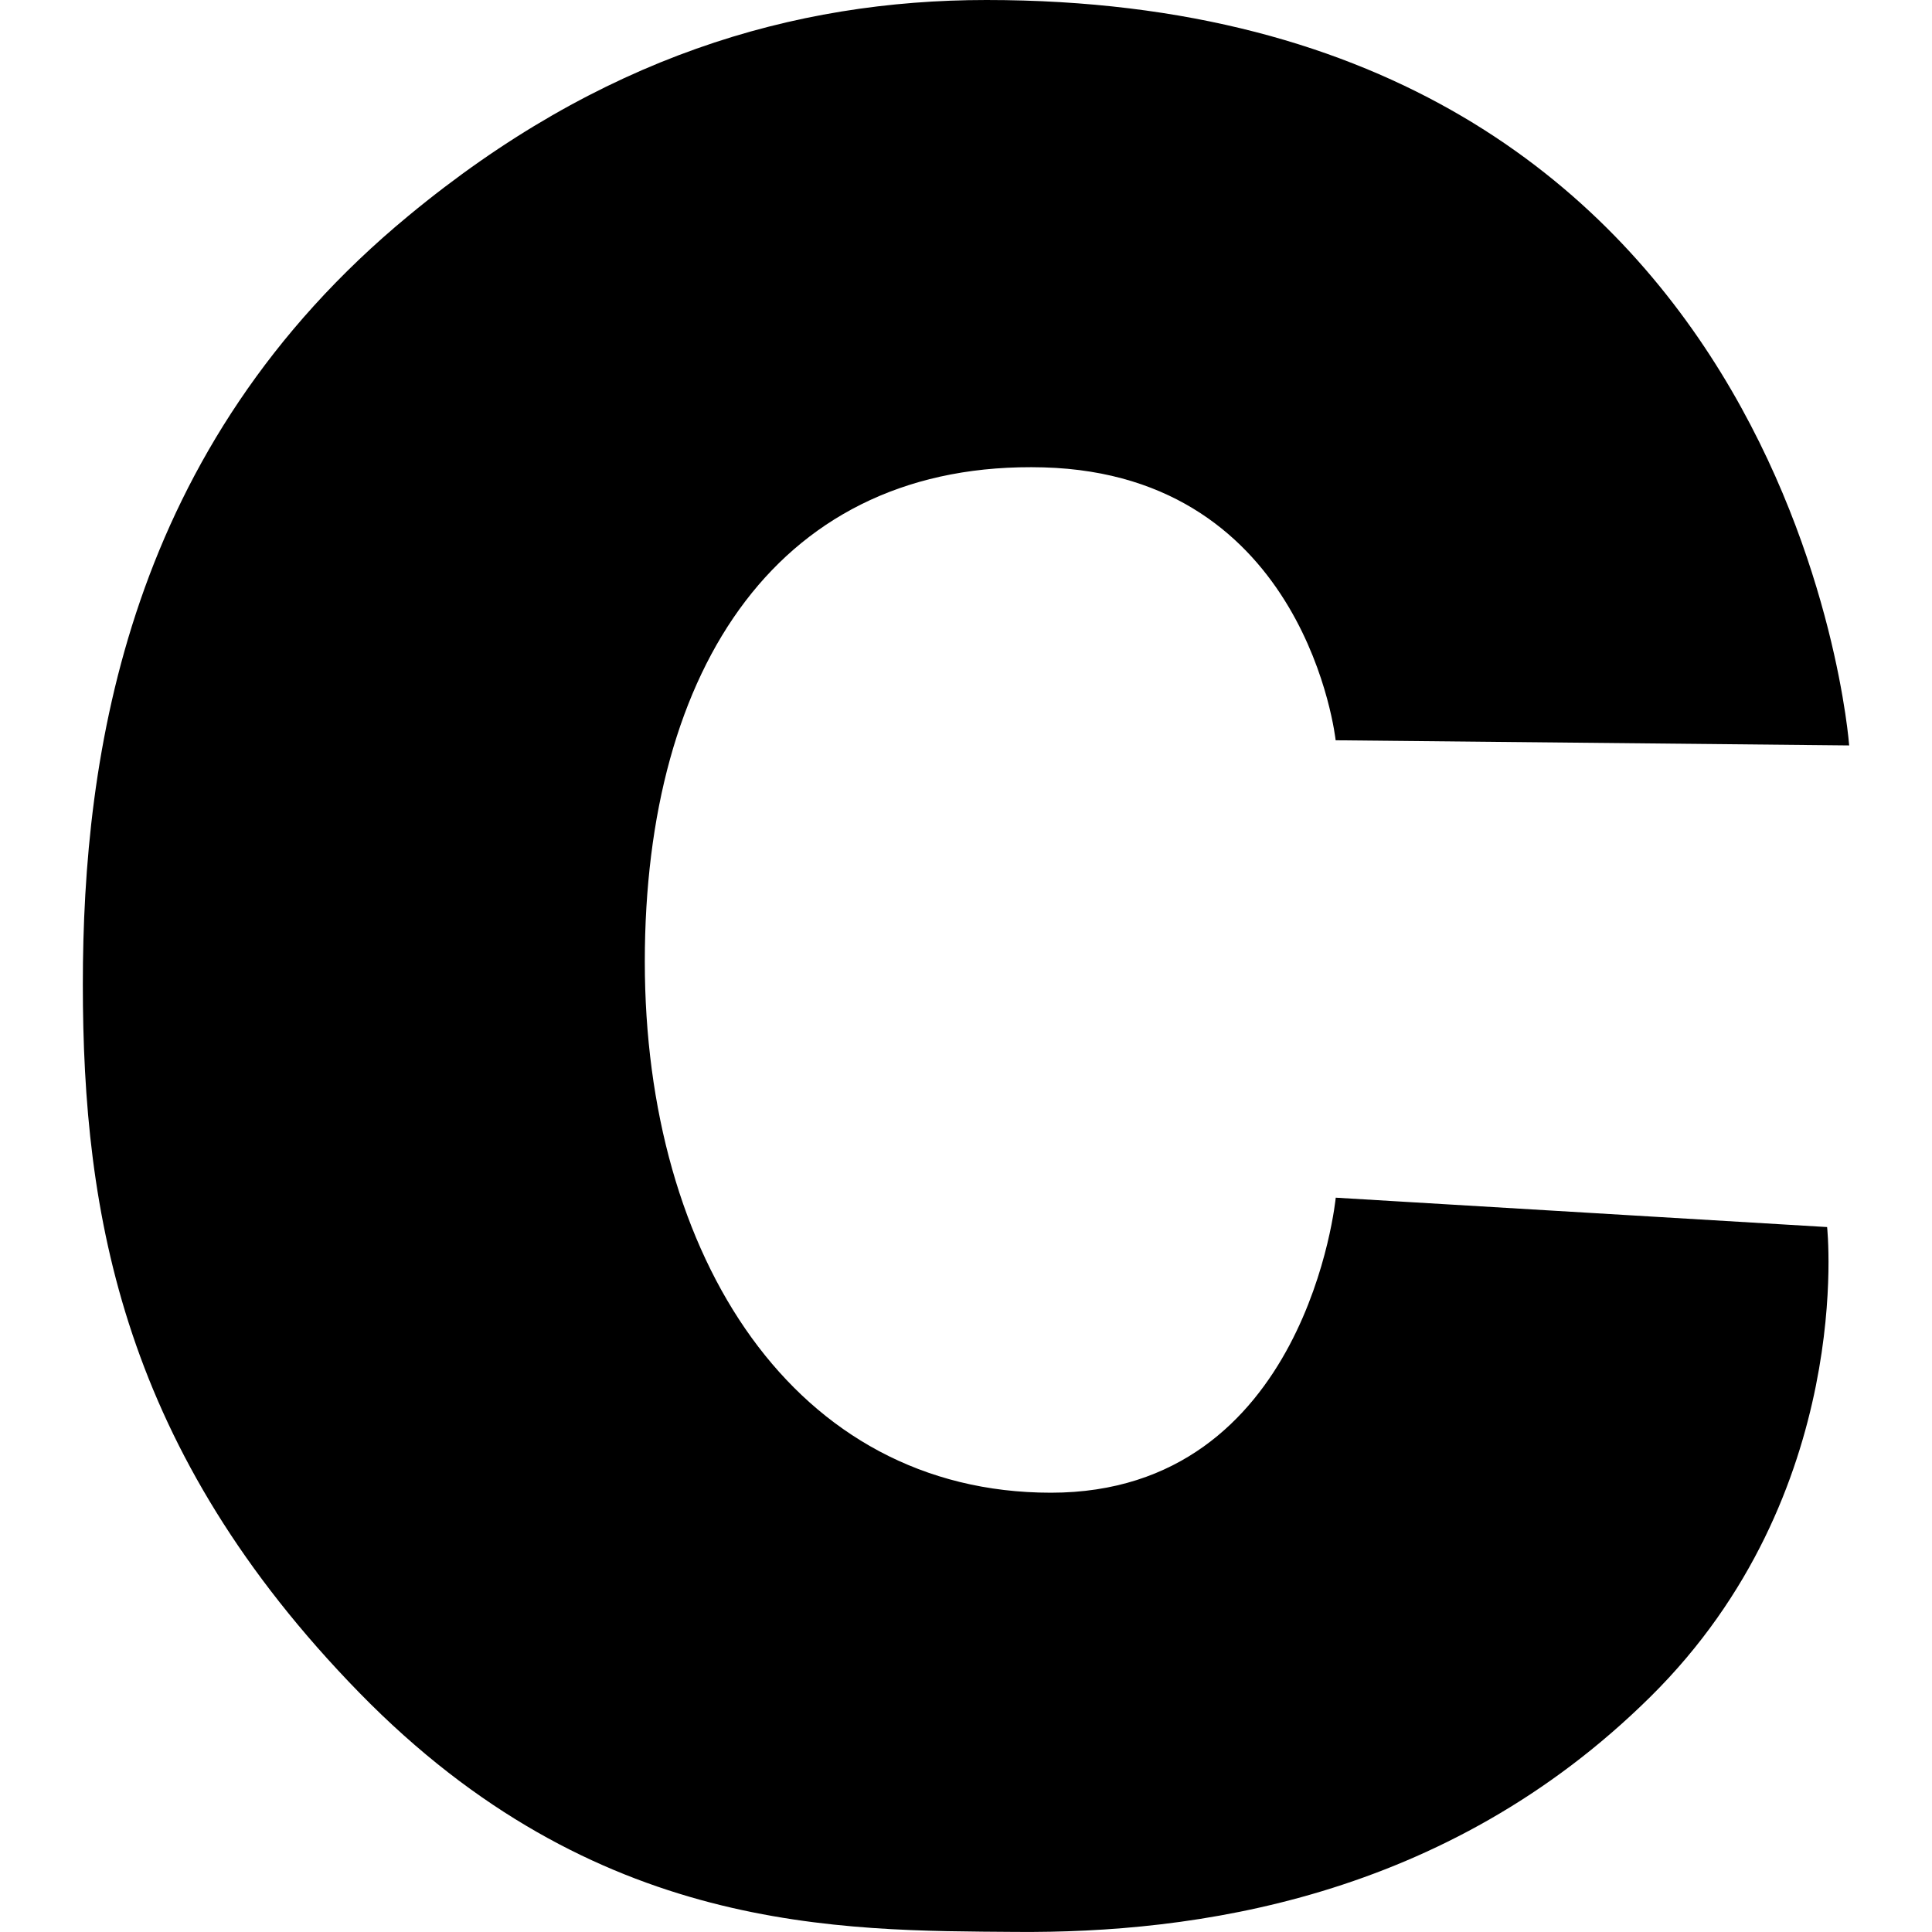
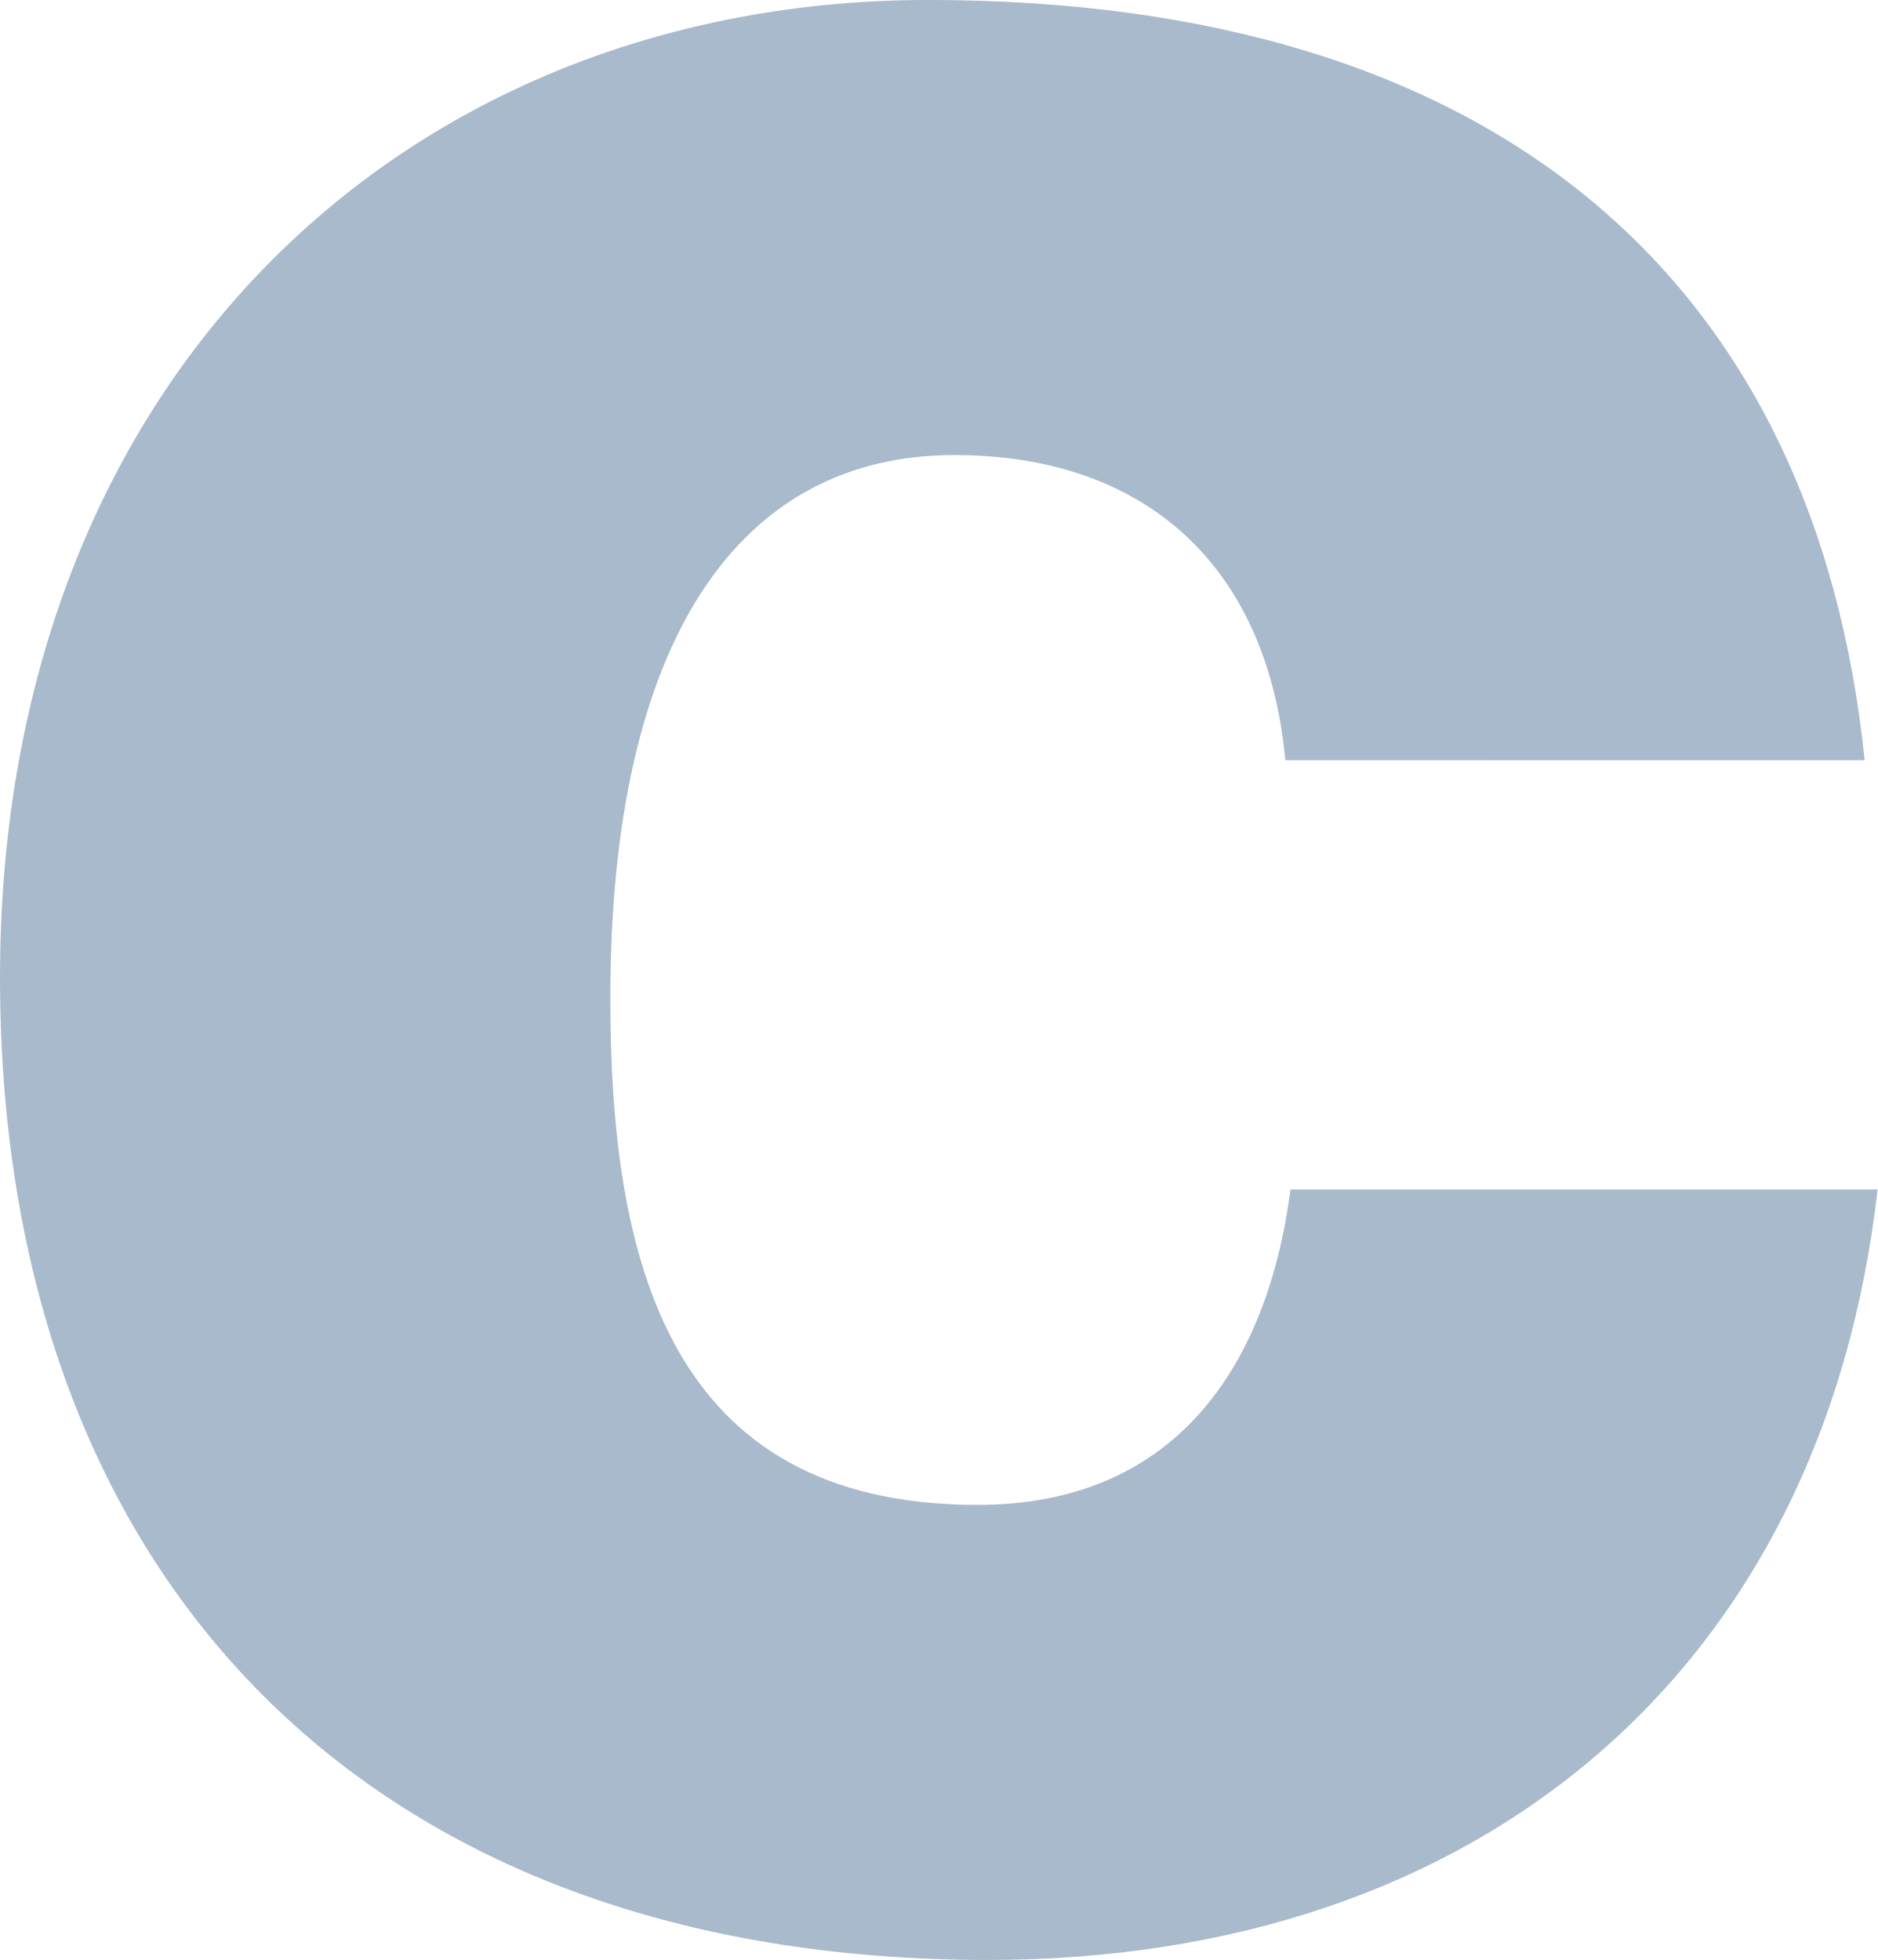
- <svg xmlns="http://www.w3.org/2000/svg" role="img" viewBox="0 0 24 24">
-   <path d="M16.592 9.196s-.354-3.298-3.627-3.39c-3.274-.09-4.955 2.474-4.955 6.14 0 3.665 1.858 6.597 5.045 6.597 3.184 0 3.538-3.665 3.538-3.665l6.104.365s.36 3.31-2.196 5.836c-2.552 2.524-5.69 2.937-7.876 2.92-2.19-.017-5.226.034-8.16-2.97-2.938-3.01-3.436-5.93-3.436-8.8 0-2.87.556-6.67 4.047-9.55C7.444.72 9.849 0 12.254 0c10.042 0 10.717 9.26 10.717 9.26z" />
+ <svg xmlns="http://www.w3.org/2000/svg" width="89.641mm" height="93.592mm" viewBox="0 0 89.641 93.592" version="1.1" id="svg814">
+   <defs id="defs811" />
+   <g id="layer1" transform="translate(-115.3112,-96.08741)">
+     <g aria-label="C" id="text1719" style="font-weight:bold;font-size:123.472px;font-family:'Neue Haas Grotesk Text Pro';-inkscape-font-specification:'Neue Haas Grotesk Text Pro Bold';fill:#a9bacd;stroke-width:0.265;fill-opacity:1">
+       <path d="m 204.335,132.388 c -2.346,-22.842 -17.533,-36.301 -44.697,-36.301 -24.818,0 -44.326,17.903 -44.326,46.672 0,28.892 17.78,46.919 47.166,46.919 23.46,0 39.881,-13.829 42.474,-36.795 h -28.028 c -1.111,8.52 -5.556,15.064 -14.94,15.064 -14.817,0 -17.533,-11.73 -17.533,-24.201 0,-17.163 6.174,-25.929 16.422,-25.929 9.137,0 14.94,5.309 15.804,14.57 z" style="font-weight:900;font-family:'Helvetica LT Std';-inkscape-font-specification:'Helvetica LT Std Heavy';fill:#a9bacd;fill-opacity:1" id="path1771" />
+     </g>
+   </g>
</svg>
